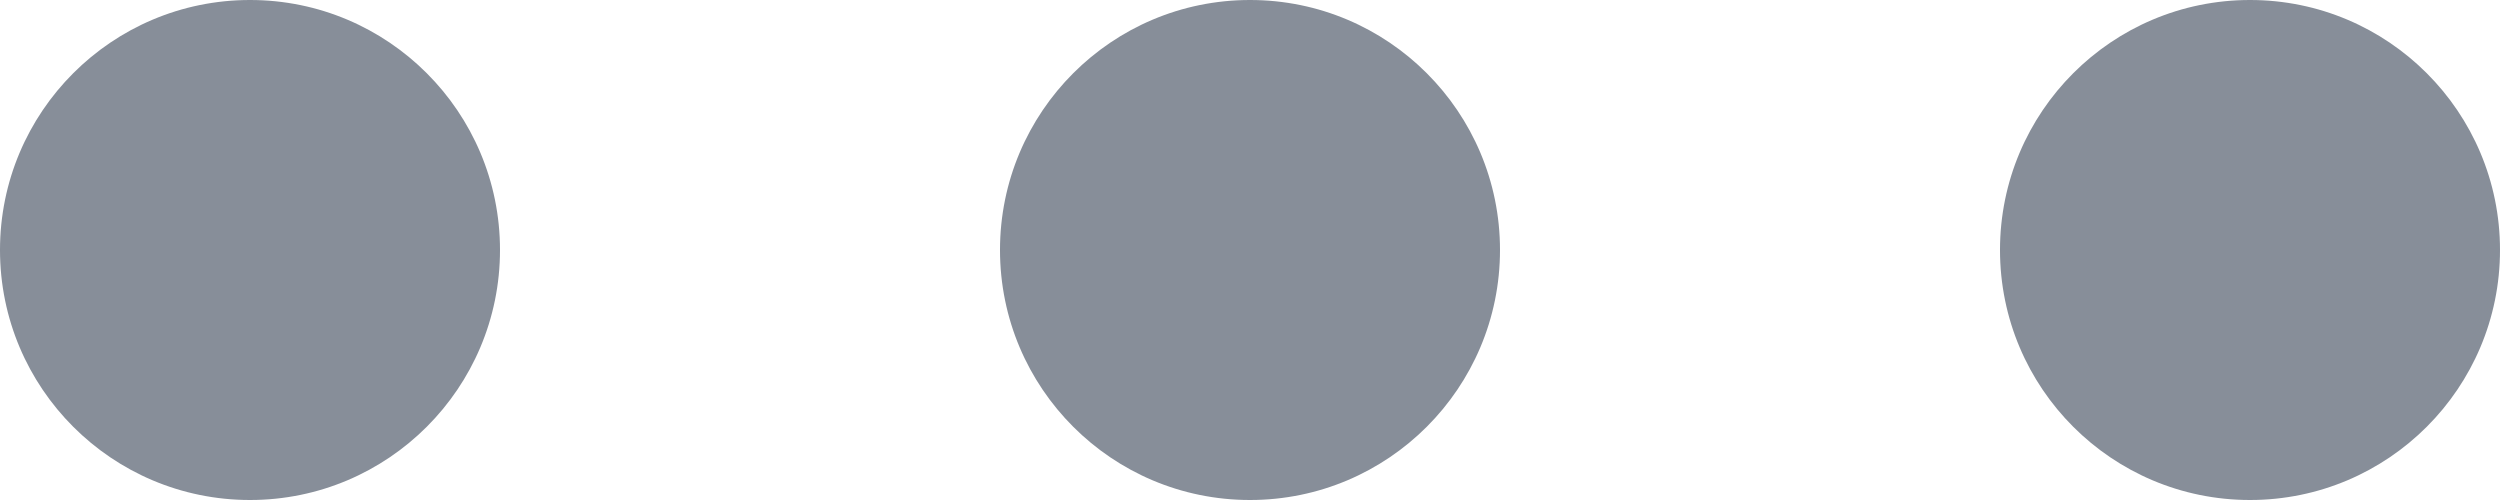
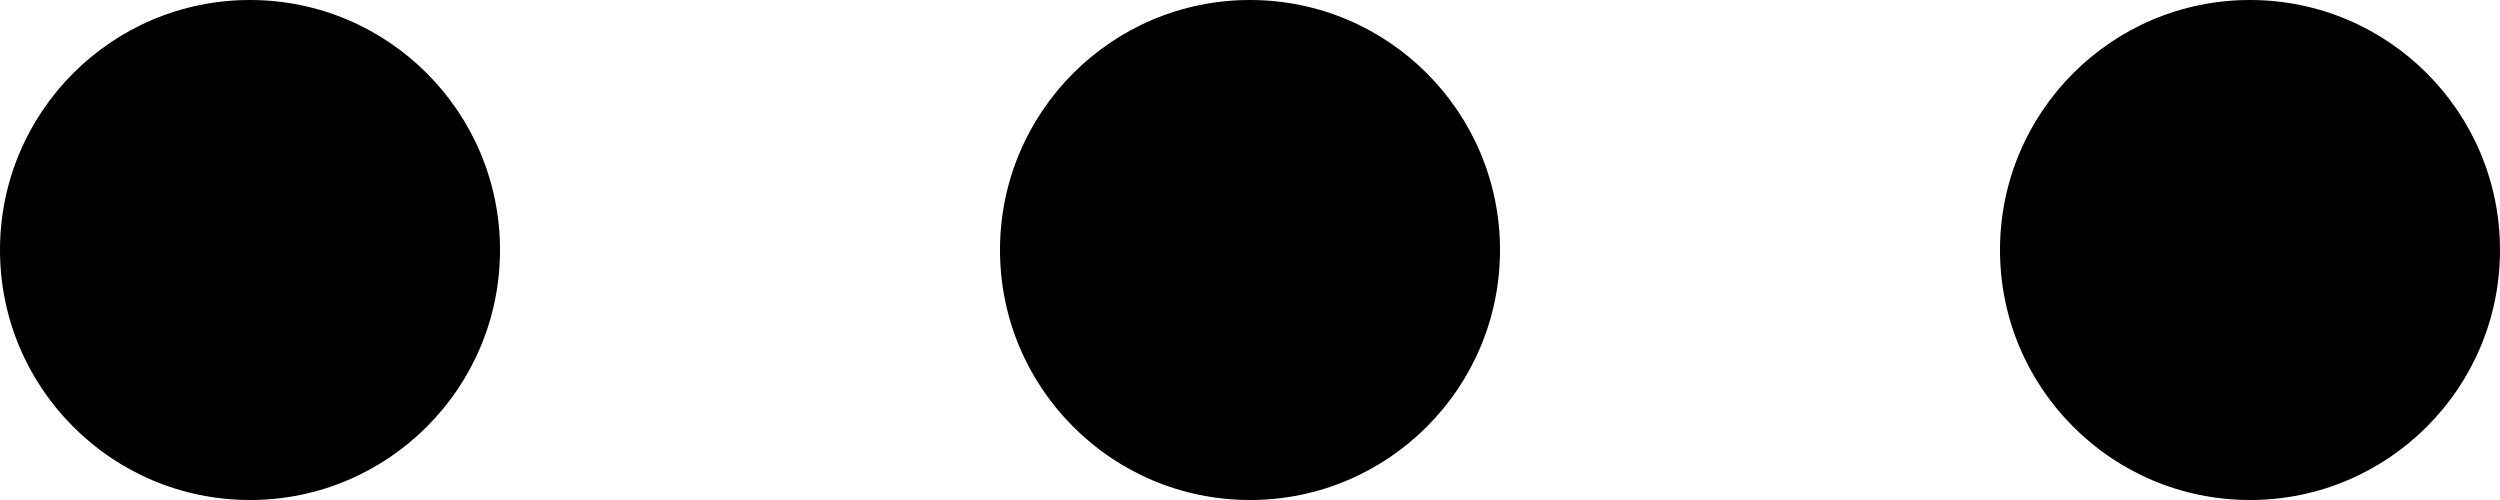
<svg xmlns="http://www.w3.org/2000/svg" width="25" height="5" viewBox="0 0 25 5" fill="none">
-   <circle cx="2.5" cy="2.5" r="2.5" fill="#878E99" />
-   <circle cx="12.5" cy="2.5" r="2.5" fill="#878E99" />
-   <circle cx="22.5" cy="2.5" r="2.5" fill="#878E99" />
+   <circle cx="2.5" cy="2.5" r="2.5" fill="currentColor" />
+   <circle cx="12.5" cy="2.5" r="2.5" fill="currentColor" />
+   <circle cx="22.5" cy="2.5" r="2.5" fill="currentColor" />
</svg>
